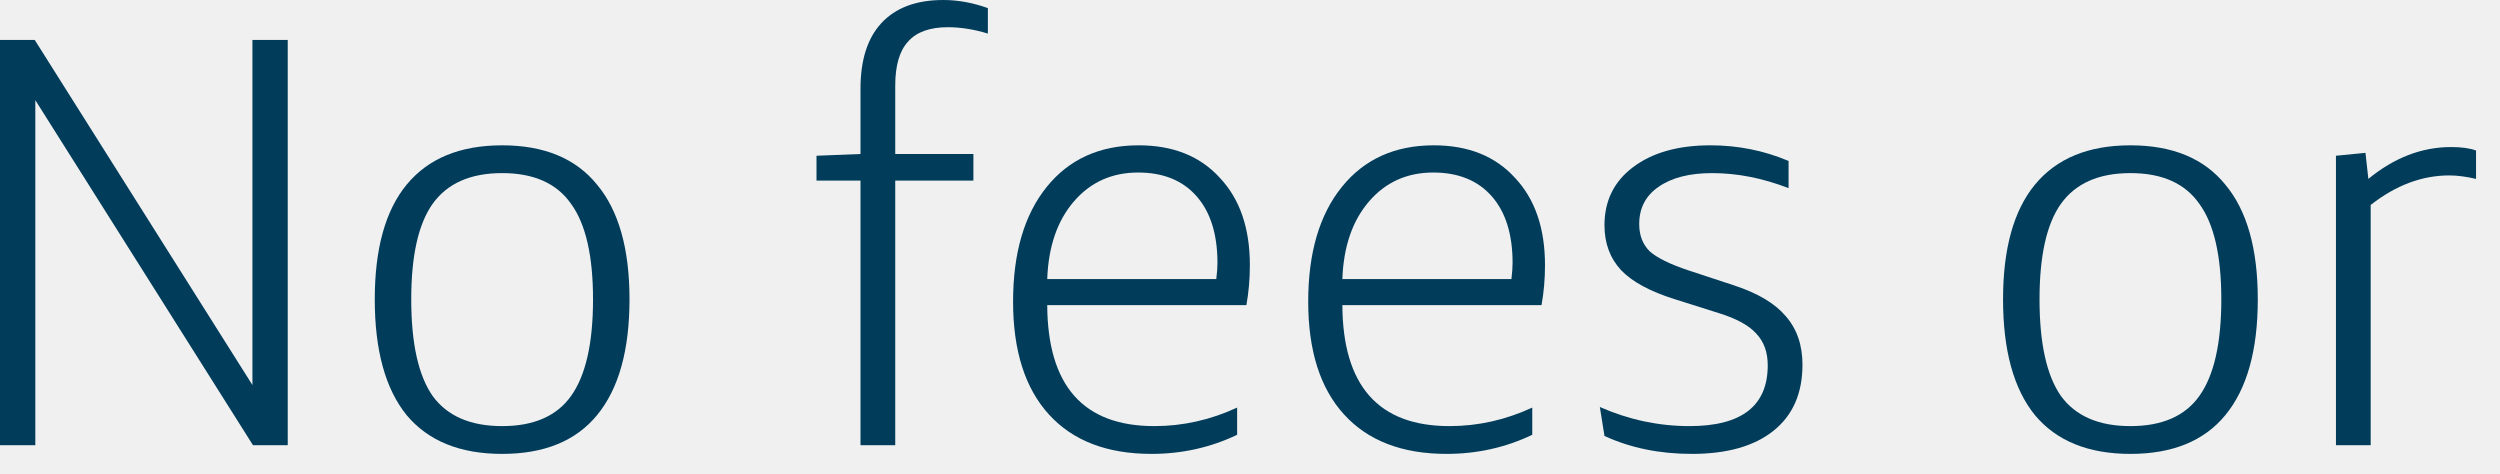
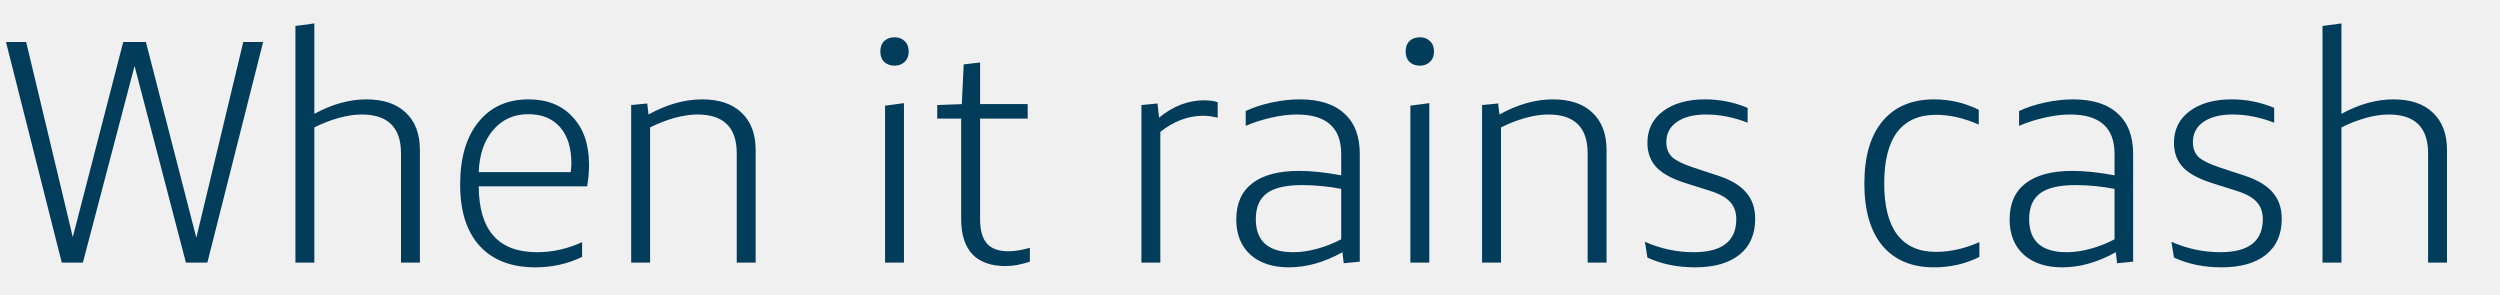
- <svg xmlns="http://www.w3.org/2000/svg" width="95" height="18" viewBox="0 0 95 18" fill="none">
-   <path d="M88.766 16.918V5.918L89.888 5.808L89.998 6.798C90.98 5.991 92.029 5.588 93.144 5.588C93.54 5.588 93.855 5.632 94.09 5.72V6.798C93.708 6.71 93.371 6.666 93.078 6.666C92.036 6.666 91.039 7.04 90.086 7.788V16.918H88.766Z" fill="#013D5B" />
-   <path d="M80.956 17.248C79.357 17.248 78.147 16.757 77.326 15.774C76.519 14.777 76.116 13.31 76.116 11.374C76.116 9.453 76.519 8.001 77.326 7.018C78.147 6.021 79.357 5.522 80.956 5.522C82.555 5.522 83.757 6.021 84.564 7.018C85.385 8.001 85.796 9.453 85.796 11.374C85.796 13.31 85.385 14.777 84.564 15.774C83.757 16.757 82.555 17.248 80.956 17.248ZM80.956 16.192C82.159 16.192 83.031 15.811 83.574 15.048C84.131 14.271 84.41 13.046 84.41 11.374C84.41 9.717 84.131 8.507 83.574 7.744C83.031 6.967 82.159 6.578 80.956 6.578C79.753 6.578 78.873 6.967 78.316 7.744C77.773 8.507 77.502 9.717 77.502 11.374C77.502 13.046 77.773 14.271 78.316 15.048C78.873 15.811 79.753 16.192 80.956 16.192Z" fill="#013D5B" />
-   <path d="M60.794 15.466C61.894 15.95 63.031 16.192 64.204 16.192C66.184 16.192 67.174 15.422 67.174 13.882C67.174 13.383 67.028 12.98 66.734 12.672C66.456 12.364 65.986 12.107 65.326 11.902L63.654 11.374C62.716 11.081 62.034 10.714 61.608 10.274C61.183 9.819 60.97 9.247 60.97 8.558C60.97 7.634 61.33 6.901 62.048 6.358C62.782 5.801 63.764 5.522 64.996 5.522C66.038 5.522 67.028 5.72 67.966 6.116V7.15C66.984 6.769 66.016 6.578 65.062 6.578C64.197 6.578 63.515 6.754 63.016 7.106C62.532 7.443 62.29 7.913 62.29 8.514C62.29 8.939 62.422 9.284 62.686 9.548C62.965 9.797 63.456 10.039 64.16 10.274L65.898 10.846C66.793 11.139 67.446 11.528 67.856 12.012C68.282 12.496 68.494 13.112 68.494 13.86C68.494 14.945 68.128 15.781 67.394 16.368C66.661 16.955 65.627 17.248 64.292 17.248C63.06 17.248 61.953 17.021 60.97 16.566L60.794 15.466Z" fill="#013D5B" />
-   <path d="M58.226 16.522C57.214 17.006 56.128 17.248 54.97 17.248C53.283 17.248 51.985 16.749 51.076 15.752C50.166 14.755 49.712 13.325 49.712 11.462C49.712 9.614 50.137 8.162 50.988 7.106C51.838 6.05 53.004 5.522 54.486 5.522C55.791 5.522 56.818 5.933 57.566 6.754C58.328 7.561 58.71 8.668 58.71 10.076C58.71 10.604 58.666 11.11 58.578 11.594H51.01C51.024 14.659 52.381 16.192 55.08 16.192C56.165 16.192 57.214 15.957 58.226 15.488V16.522ZM54.464 6.556C53.466 6.556 52.652 6.923 52.022 7.656C51.391 8.389 51.054 9.372 51.01 10.604H57.434C57.463 10.369 57.478 10.164 57.478 9.988C57.478 8.903 57.214 8.059 56.686 7.458C56.158 6.857 55.417 6.556 54.464 6.556Z" fill="#013D5B" />
-   <path d="M47.011 16.522C45.999 17.006 44.913 17.248 43.755 17.248C42.068 17.248 40.77 16.749 39.861 15.752C38.952 14.755 38.497 13.325 38.497 11.462C38.497 9.614 38.922 8.162 39.773 7.106C40.623 6.05 41.789 5.522 43.271 5.522C44.576 5.522 45.603 5.933 46.351 6.754C47.114 7.561 47.495 8.668 47.495 10.076C47.495 10.604 47.451 11.11 47.363 11.594H39.795C39.809 14.659 41.166 16.192 43.865 16.192C44.95 16.192 45.999 15.957 47.011 15.488V16.522ZM43.249 6.556C42.252 6.556 41.438 6.923 40.807 7.656C40.176 8.389 39.839 9.372 39.795 10.604H46.219C46.248 10.369 46.263 10.164 46.263 9.988C46.263 8.903 45.999 8.059 45.471 7.458C44.943 6.857 44.202 6.556 43.249 6.556Z" fill="#013D5B" />
-   <path d="M32.699 16.918V6.864H31.027V5.918L32.699 5.852V3.366C32.699 2.281 32.963 1.452 33.491 0.88C34.033 0.293 34.818 0 35.845 0C36.402 0 36.967 0.103 37.539 0.308V1.276C37.011 1.115 36.505 1.034 36.021 1.034C35.331 1.034 34.825 1.217 34.503 1.584C34.18 1.936 34.019 2.493 34.019 3.256V5.852H36.989V6.864H34.019V16.918H32.699Z" fill="#013D5B" />
-   <path d="M19.081 17.248C17.482 17.248 16.272 16.757 15.451 15.774C14.644 14.777 14.241 13.31 14.241 11.374C14.241 9.453 14.644 8.001 15.451 7.018C16.272 6.021 17.482 5.522 19.081 5.522C20.68 5.522 21.882 6.021 22.689 7.018C23.51 8.001 23.921 9.453 23.921 11.374C23.921 13.31 23.51 14.777 22.689 15.774C21.882 16.757 20.68 17.248 19.081 17.248ZM19.081 16.192C20.284 16.192 21.156 15.811 21.699 15.048C22.256 14.271 22.535 13.046 22.535 11.374C22.535 9.717 22.256 8.507 21.699 7.744C21.156 6.967 20.284 6.578 19.081 6.578C17.878 6.578 16.998 6.967 16.441 7.744C15.898 8.507 15.627 9.717 15.627 11.374C15.627 13.046 15.898 14.271 16.441 15.048C16.998 15.811 17.878 16.192 19.081 16.192Z" fill="#013D5B" />
-   <path d="M9.592 1.518H10.934V16.918H9.614L1.342 3.806V16.918H0V1.518H1.32L9.592 14.63V1.518Z" fill="#013D5B" />
+ <svg xmlns="http://www.w3.org/2000/svg" width="238" height="28" viewBox="0 0 238 28" fill="none">
+   <g clip-path="url(#clip0_11148_4432)">
+     <path d="M17.7 25L12.81 6.28L7.89 25H5.88L0.57 4H2.49L6.93 22.57L11.73 4H13.89L18.69 22.63L23.16 4H25.05L19.74 25H17.7ZM28.125 25V2.47L29.925 2.23V10.84C31.605 9.92 33.255 9.46 34.876 9.46C36.495 9.46 37.745 9.88 38.626 10.72C39.526 11.56 39.975 12.75 39.975 14.29V25H38.175V14.59C38.175 12.13 36.925 10.9 34.425 10.9C33.766 10.9 33.035 11.01 32.236 11.23C31.456 11.45 30.686 11.75 29.925 12.13V25H28.125ZM55.415 24.46C54.035 25.12 52.555 25.45 50.975 25.45C48.675 25.45 46.905 24.77 45.665 23.41C44.425 22.05 43.805 20.1 43.805 17.56C43.805 15.04 44.385 13.06 45.545 11.62C46.705 10.18 48.295 9.46 50.315 9.46C52.095 9.46 53.495 10.02 54.515 11.14C55.555 12.24 56.075 13.75 56.075 15.67C56.075 16.39 56.015 17.08 55.895 17.74H45.575C45.595 21.92 47.445 24.01 51.125 24.01C52.605 24.01 54.035 23.69 55.415 23.05V24.46ZM50.285 10.87C48.925 10.87 47.815 11.37 46.955 12.37C46.095 13.37 45.635 14.71 45.575 16.39H54.335C54.375 16.07 54.395 15.79 54.395 15.55C54.395 14.07 54.035 12.92 53.315 12.1C52.595 11.28 51.585 10.87 50.285 10.87ZM70.138 25V14.59C70.138 12.13 68.888 10.9 66.388 10.9C65.728 10.9 64.998 11.01 64.198 11.23C63.418 11.45 62.648 11.75 61.888 12.13V25H60.088V10L61.618 9.85L61.738 10.9C63.478 9.94 65.178 9.46 66.838 9.46C68.458 9.46 69.708 9.88 70.588 10.72C71.488 11.56 71.938 12.75 71.938 14.29V25H70.138ZM84.258 25V10.06L86.058 9.82V25H84.258ZM85.158 6.25C84.758 6.25 84.428 6.13 84.168 5.89C83.928 5.65 83.808 5.32 83.808 4.9C83.808 4.48 83.928 4.15 84.168 3.91C84.428 3.67 84.758 3.55 85.158 3.55C85.558 3.55 85.878 3.67 86.118 3.91C86.378 4.15 86.508 4.48 86.508 4.9C86.508 5.32 86.378 5.65 86.118 5.89C85.878 6.13 85.558 6.25 85.158 6.25ZM93.305 11.29V20.89C93.305 21.93 93.525 22.7 93.965 23.2C94.404 23.68 95.085 23.92 96.004 23.92C96.605 23.92 97.284 23.81 98.044 23.59V24.91C97.204 25.19 96.434 25.33 95.734 25.33C94.355 25.33 93.305 24.96 92.585 24.22C91.865 23.46 91.504 22.34 91.504 20.86V11.29H89.225V10L91.564 9.91L91.745 6.13L93.305 5.95V9.91H97.835V11.29H93.305ZM108.663 25V10L110.193 9.85L110.343 11.2C111.683 10.1 113.113 9.55 114.633 9.55C115.173 9.55 115.603 9.61 115.923 9.73V11.2C115.403 11.08 114.943 11.02 114.543 11.02C113.123 11.02 111.763 11.53 110.463 12.55V25H108.663ZM127.922 25.06L127.802 24.01C126.082 24.97 124.382 25.45 122.702 25.45C121.162 25.45 119.942 25.05 119.042 24.25C118.142 23.43 117.692 22.31 117.692 20.89C117.692 19.39 118.192 18.25 119.192 17.47C120.212 16.67 121.702 16.27 123.662 16.27C124.842 16.27 126.182 16.41 127.682 16.69V14.65C127.682 12.15 126.272 10.9 123.452 10.9C122.712 10.9 121.902 11 121.022 11.2C120.142 11.4 119.332 11.66 118.592 11.98V10.57C119.312 10.23 120.132 9.96 121.052 9.76C121.992 9.56 122.882 9.46 123.722 9.46C125.602 9.46 127.022 9.91 127.982 10.81C128.962 11.69 129.452 12.97 129.452 14.65V24.91L127.922 25.06ZM123.122 24.01C123.842 24.01 124.602 23.9 125.402 23.68C126.202 23.46 126.962 23.16 127.682 22.78V17.98C126.422 17.74 125.182 17.62 123.962 17.62C122.422 17.62 121.302 17.88 120.602 18.4C119.902 18.92 119.552 19.74 119.552 20.86C119.552 22.96 120.742 24.01 123.122 24.01ZM134.268 25V10.06L136.068 9.82V25H134.268ZM135.168 6.25C134.768 6.25 134.438 6.13 134.178 5.89C133.938 5.65 133.818 5.32 133.818 4.9C133.818 4.48 133.938 4.15 134.178 3.91C134.438 3.67 134.768 3.55 135.168 3.55C135.568 3.55 135.888 3.67 136.128 3.91C136.388 4.15 136.518 4.48 136.518 4.9C136.518 5.32 136.388 5.65 136.128 5.89C135.888 6.13 135.568 6.25 135.168 6.25ZM151.144 25V14.59C151.144 12.13 149.894 10.9 147.394 10.9C146.734 10.9 146.004 11.01 145.204 11.23C144.424 11.45 143.654 11.75 142.894 12.13V25H141.094V10L142.624 9.85L142.744 10.9C144.484 9.94 146.184 9.46 147.844 9.46C149.464 9.46 150.714 9.88 151.594 10.72C152.494 11.56 152.944 12.75 152.944 14.29V25H151.144ZM156.594 23.02C158.094 23.68 159.644 24.01 161.244 24.01C163.944 24.01 165.294 22.96 165.294 20.86C165.294 20.18 165.094 19.63 164.694 19.21C164.314 18.79 163.674 18.44 162.774 18.16L160.494 17.44C159.214 17.04 158.284 16.54 157.704 15.94C157.124 15.32 156.834 14.54 156.834 13.6C156.834 12.34 157.324 11.34 158.304 10.6C159.304 9.84 160.644 9.46 162.324 9.46C163.744 9.46 165.094 9.73 166.374 10.27V11.68C165.034 11.16 163.714 10.9 162.414 10.9C161.234 10.9 160.304 11.14 159.624 11.62C158.964 12.08 158.634 12.72 158.634 13.54C158.634 14.12 158.814 14.59 159.174 14.95C159.554 15.29 160.224 15.62 161.184 15.94L163.554 16.72C164.774 17.12 165.664 17.65 166.224 18.31C166.804 18.97 167.094 19.81 167.094 20.83C167.094 22.31 166.594 23.45 165.594 24.25C164.594 25.05 163.184 25.45 161.364 25.45C159.684 25.45 158.174 25.14 156.834 24.52L156.594 23.02ZM188.437 24.46C187.117 25.12 185.677 25.45 184.117 25.45C181.997 25.45 180.357 24.76 179.197 23.38C178.057 22 177.487 20.03 177.487 17.47C177.487 14.91 178.057 12.94 179.197 11.56C180.357 10.16 181.997 9.46 184.117 9.46C185.617 9.46 187.037 9.79 188.377 10.45V11.86C186.977 11.24 185.617 10.93 184.297 10.93C182.677 10.93 181.447 11.48 180.607 12.58C179.787 13.68 179.377 15.31 179.377 17.47C179.377 19.61 179.787 21.23 180.607 22.33C181.447 23.43 182.677 23.98 184.297 23.98C185.657 23.98 187.037 23.67 188.437 23.05V24.46ZM201.545 25.06L201.425 24.01C199.705 24.97 198.005 25.45 196.325 25.45C194.785 25.45 193.565 25.05 192.665 24.25C191.765 23.43 191.315 22.31 191.315 20.89C191.315 19.39 191.815 18.25 192.815 17.47C193.835 16.67 195.325 16.27 197.285 16.27C198.465 16.27 199.805 16.41 201.305 16.69V14.65C201.305 12.15 199.895 10.9 197.075 10.9C196.335 10.9 195.525 11 194.645 11.2C193.765 11.4 192.955 11.66 192.215 11.98V10.57C192.935 10.23 193.755 9.96 194.675 9.76C195.615 9.56 196.505 9.46 197.345 9.46C199.225 9.46 200.645 9.91 201.605 10.81C202.585 11.69 203.075 12.97 203.075 14.65V24.91L201.545 25.06ZM196.745 24.01C197.465 24.01 198.225 23.9 199.025 23.68C199.825 23.46 200.585 23.16 201.305 22.78V17.98C200.045 17.74 198.805 17.62 197.585 17.62C196.045 17.62 194.925 17.88 194.225 18.4C193.525 18.92 193.175 19.74 193.175 20.86C193.175 22.96 194.365 24.01 196.745 24.01ZM206.721 23.02C208.221 23.68 209.771 24.01 211.371 24.01C214.071 24.01 215.421 22.96 215.421 20.86C215.421 20.18 215.221 19.63 214.821 19.21C214.441 18.79 213.801 18.44 212.901 18.16L210.621 17.44C209.341 17.04 208.411 16.54 207.831 15.94C207.251 15.32 206.961 14.54 206.961 13.6C206.961 12.34 207.451 11.34 208.431 10.6C209.431 9.84 210.771 9.46 212.451 9.46C213.871 9.46 215.221 9.73 216.501 10.27V11.68C215.161 11.16 213.841 10.9 212.541 10.9C211.361 10.9 210.431 11.14 209.751 11.62C209.091 12.08 208.761 12.72 208.761 13.54C208.761 14.12 208.941 14.59 209.301 14.95C209.681 15.29 210.351 15.62 211.311 15.94L213.681 16.72C214.901 17.12 215.791 17.65 216.351 18.31C216.931 18.97 217.221 19.81 217.221 20.83C217.221 22.31 216.721 23.45 215.721 24.25C214.721 25.05 213.311 25.45 211.491 25.45C209.811 25.45 208.301 25.14 206.961 24.52L206.721 23.02ZM221.104 25V2.47L222.904 2.23V10.84C224.584 9.92 226.234 9.46 227.854 9.46C229.474 9.46 230.724 9.88 231.604 10.72C232.504 11.56 232.954 12.75 232.954 14.29V25H231.154V14.59C231.154 12.13 229.904 10.9 227.404 10.9C226.744 10.9 226.014 11.01 225.214 11.23C224.434 11.45 223.664 11.75 222.904 12.13V25H221.104ZM4.32 46.81C5.08 46.39 5.85 46.06 6.63 45.82C7.43 45.58 8.17 45.46 8.85 45.46C10.81 45.46 12.35 46.15 13.47 47.53C14.59 48.89 15.15 50.78 15.15 53.2C15.15 55.86 14.51 57.9 13.23 59.32C11.97 60.74 10.14 61.45 7.74 61.45C6.04 61.45 4.3 61.17 2.52 60.61V38.47L4.32 38.23V46.81ZM8.61 46.9C7.95 46.9 7.24 47.01 6.48 47.23C5.72 47.45 5 47.75 4.32 48.13V59.53C5.36 59.85 6.45 60.01 7.59 60.01C9.51 60.01 10.93 59.46 11.85 58.36C12.79 57.24 13.26 55.53 13.26 53.23C13.26 51.17 12.86 49.6 12.06 48.52C11.28 47.44 10.13 46.9 8.61 46.9ZM28.43 61.06L28.31 60.01C26.59 60.97 24.89 61.45 23.21 61.45C21.67 61.45 20.45 61.05 19.55 60.25C18.65 59.43 18.2 58.31 18.2 56.89C18.2 55.39 18.7 54.25 19.7 53.47C20.72 52.67 22.21 52.27 24.17 52.27C25.35 52.27 26.69 52.41 28.19 52.69V50.65C28.19 48.15 26.78 46.9 23.96 46.9C23.22 46.9 22.41 47 21.53 47.2C20.65 47.4 19.84 47.66 19.1 47.98V46.57C19.82 46.23 20.64 45.96 21.56 45.76C22.5 45.56 23.39 45.46 24.23 45.46C26.11 45.46 27.53 45.91 28.49 46.81C29.47 47.69 29.96 48.97 29.96 50.65V60.91L28.43 61.06ZM23.63 60.01C24.35 60.01 25.11 59.9 25.91 59.68C26.71 59.46 27.47 59.16 28.19 58.78V53.98C26.93 53.74 25.69 53.62 24.47 53.62C22.93 53.62 21.81 53.88 21.11 54.4C20.41 54.92 20.06 55.74 20.06 56.86C20.06 58.96 21.25 60.01 23.63 60.01ZM44.736 60.46C43.416 61.12 41.976 61.45 40.416 61.45C38.296 61.45 36.656 60.76 35.496 59.38C34.356 58 33.786 56.03 33.786 53.47C33.786 50.91 34.356 48.94 35.496 47.56C36.656 46.16 38.296 45.46 40.416 45.46C41.916 45.46 43.336 45.79 44.676 46.45V47.86C43.276 47.24 41.916 46.93 40.596 46.93C38.976 46.93 37.746 47.48 36.906 48.58C36.086 49.68 35.676 51.31 35.676 53.47C35.676 55.61 36.086 57.23 36.906 58.33C37.746 59.43 38.976 59.98 40.596 59.98C41.956 59.98 43.336 59.67 44.736 59.05V60.46ZM48.604 61V38.47L50.404 38.23V52.6L57.484 45.91H59.614L52.204 52.93L59.854 61H57.574L50.404 53.38V61H48.604ZM60.693 65.53C61.233 64.83 61.663 64.09 61.983 63.31C62.323 62.53 62.503 61.79 62.523 61.09C62.223 61.01 61.993 60.86 61.833 60.64C61.673 60.4 61.593 60.11 61.593 59.77C61.593 59.35 61.723 59.02 61.983 58.78C62.243 58.52 62.573 58.39 62.973 58.39C63.413 58.39 63.753 58.55 63.993 58.87C64.233 59.17 64.353 59.59 64.353 60.13C64.353 61.01 64.063 62 63.483 63.1C62.923 64.22 62.213 65.17 61.353 65.95L60.693 65.53ZM76.085 61V46.06L77.885 45.82V61H76.085ZM76.984 42.25C76.585 42.25 76.254 42.13 75.995 41.89C75.754 41.65 75.635 41.32 75.635 40.9C75.635 40.48 75.754 40.15 75.995 39.91C76.254 39.67 76.585 39.55 76.984 39.55C77.385 39.55 77.704 39.67 77.945 39.91C78.204 40.15 78.335 40.48 78.335 40.9C78.335 41.32 78.204 41.65 77.945 41.89C77.704 42.13 77.385 42.25 76.984 42.25ZM85.131 47.29V56.89C85.131 57.93 85.351 58.7 85.791 59.2C86.231 59.68 86.911 59.92 87.831 59.92C88.431 59.92 89.111 59.81 89.871 59.59V60.91C89.031 61.19 88.261 61.33 87.561 61.33C86.181 61.33 85.131 60.96 84.411 60.22C83.691 59.46 83.331 58.34 83.331 56.86V47.29H81.051V46L83.391 45.91L83.571 42.13L85.131 41.95V45.91H89.661V47.29H85.131ZM100.489 67.69V46L102.019 45.85L102.139 46.9C103.839 45.94 105.399 45.46 106.819 45.46C108.779 45.46 110.319 46.15 111.439 47.53C112.559 48.89 113.119 50.78 113.119 53.2C113.119 55.86 112.479 57.9 111.199 59.32C109.939 60.74 108.109 61.45 105.709 61.45C104.469 61.45 103.329 61.29 102.289 60.97V67.45L100.489 67.69ZM106.579 46.9C105.919 46.9 105.209 47.01 104.449 47.23C103.689 47.45 102.969 47.75 102.289 48.13V59.53C103.329 59.85 104.419 60.01 105.559 60.01C107.479 60.01 108.899 59.46 109.819 58.36C110.759 57.24 111.229 55.53 111.229 53.23C111.229 51.17 110.829 49.6 110.029 48.52C109.249 47.44 108.099 46.9 106.579 46.9ZM122.769 61.45C120.589 61.45 118.939 60.78 117.819 59.44C116.719 58.08 116.169 56.08 116.169 53.44C116.169 50.82 116.719 48.84 117.819 47.5C118.939 46.14 120.589 45.46 122.769 45.46C124.949 45.46 126.589 46.14 127.689 47.5C128.809 48.84 129.369 50.82 129.369 53.44C129.369 56.08 128.809 58.08 127.689 59.44C126.589 60.78 124.949 61.45 122.769 61.45ZM122.769 60.01C124.409 60.01 125.599 59.49 126.339 58.45C127.099 57.39 127.479 55.72 127.479 53.44C127.479 51.18 127.099 49.53 126.339 48.49C125.599 47.43 124.409 46.9 122.769 46.9C121.129 46.9 119.929 47.43 119.169 48.49C118.429 49.53 118.059 51.18 118.059 53.44C118.059 55.72 118.429 57.39 119.169 58.45C119.929 59.49 121.129 60.01 122.769 60.01ZM135.008 45.91V56.32C135.008 58.78 136.218 60.01 138.638 60.01C139.298 60.01 140.018 59.9 140.798 59.68C141.598 59.46 142.378 59.16 143.138 58.78V45.91H144.938V60.91L143.408 61.06L143.288 60.01C141.548 60.97 139.848 61.45 138.188 61.45C136.608 61.45 135.378 61.03 134.498 60.19C133.638 59.33 133.208 58.14 133.208 56.62V45.91H135.008ZM149.971 61V46L151.501 45.85L151.651 47.2C152.991 46.1 154.421 45.55 155.941 45.55C156.481 45.55 156.911 45.61 157.231 45.73V47.2C156.711 47.08 156.251 47.02 155.851 47.02C154.431 47.02 153.071 47.53 151.771 48.55V61H149.971ZM159.114 59.02C160.614 59.68 162.164 60.01 163.764 60.01C166.464 60.01 167.814 58.96 167.814 56.86C167.814 56.18 167.614 55.63 167.214 55.21C166.834 54.79 166.194 54.44 165.294 54.16L163.014 53.44C161.734 53.04 160.804 52.54 160.224 51.94C159.644 51.32 159.354 50.54 159.354 49.6C159.354 48.34 159.844 47.34 160.824 46.6C161.824 45.84 163.164 45.46 164.844 45.46C166.264 45.46 167.614 45.73 168.894 46.27V47.68C167.554 47.16 166.234 46.9 164.934 46.9C163.754 46.9 162.824 47.14 162.144 47.62C161.484 48.08 161.154 48.72 161.154 49.54C161.154 50.12 161.334 50.59 161.694 50.95C162.074 51.29 162.744 51.62 163.704 51.94L166.074 52.72C167.294 53.12 168.184 53.65 168.744 54.31C169.324 54.97 169.614 55.81 169.614 56.83C169.614 58.31 169.114 59.45 168.114 60.25C167.114 61.05 165.704 61.45 163.884 61.45C162.204 61.45 160.694 61.14 159.354 60.52L159.114 59.02ZM174.637 55L174.367 40L176.287 39.76L176.017 55H174.637ZM175.327 61.15C174.927 61.15 174.597 61.03 174.337 60.79C174.077 60.53 173.947 60.19 173.947 59.77C173.947 59.35 174.077 59.02 174.337 58.78C174.597 58.52 174.927 58.39 175.327 58.39C175.727 58.39 176.057 58.52 176.317 58.78C176.577 59.02 176.707 59.35 176.707 59.77C176.707 60.19 176.577 60.53 176.317 60.79C176.057 61.03 175.727 61.15 175.327 61.15Z" fill="#013D5B" />
+   </g>
+   <defs>
+     <clipPath id="clip0_11148_4432">
+       <rect width="238" height="28" fill="white" />
+     </clipPath>
+   </defs>
</svg>
